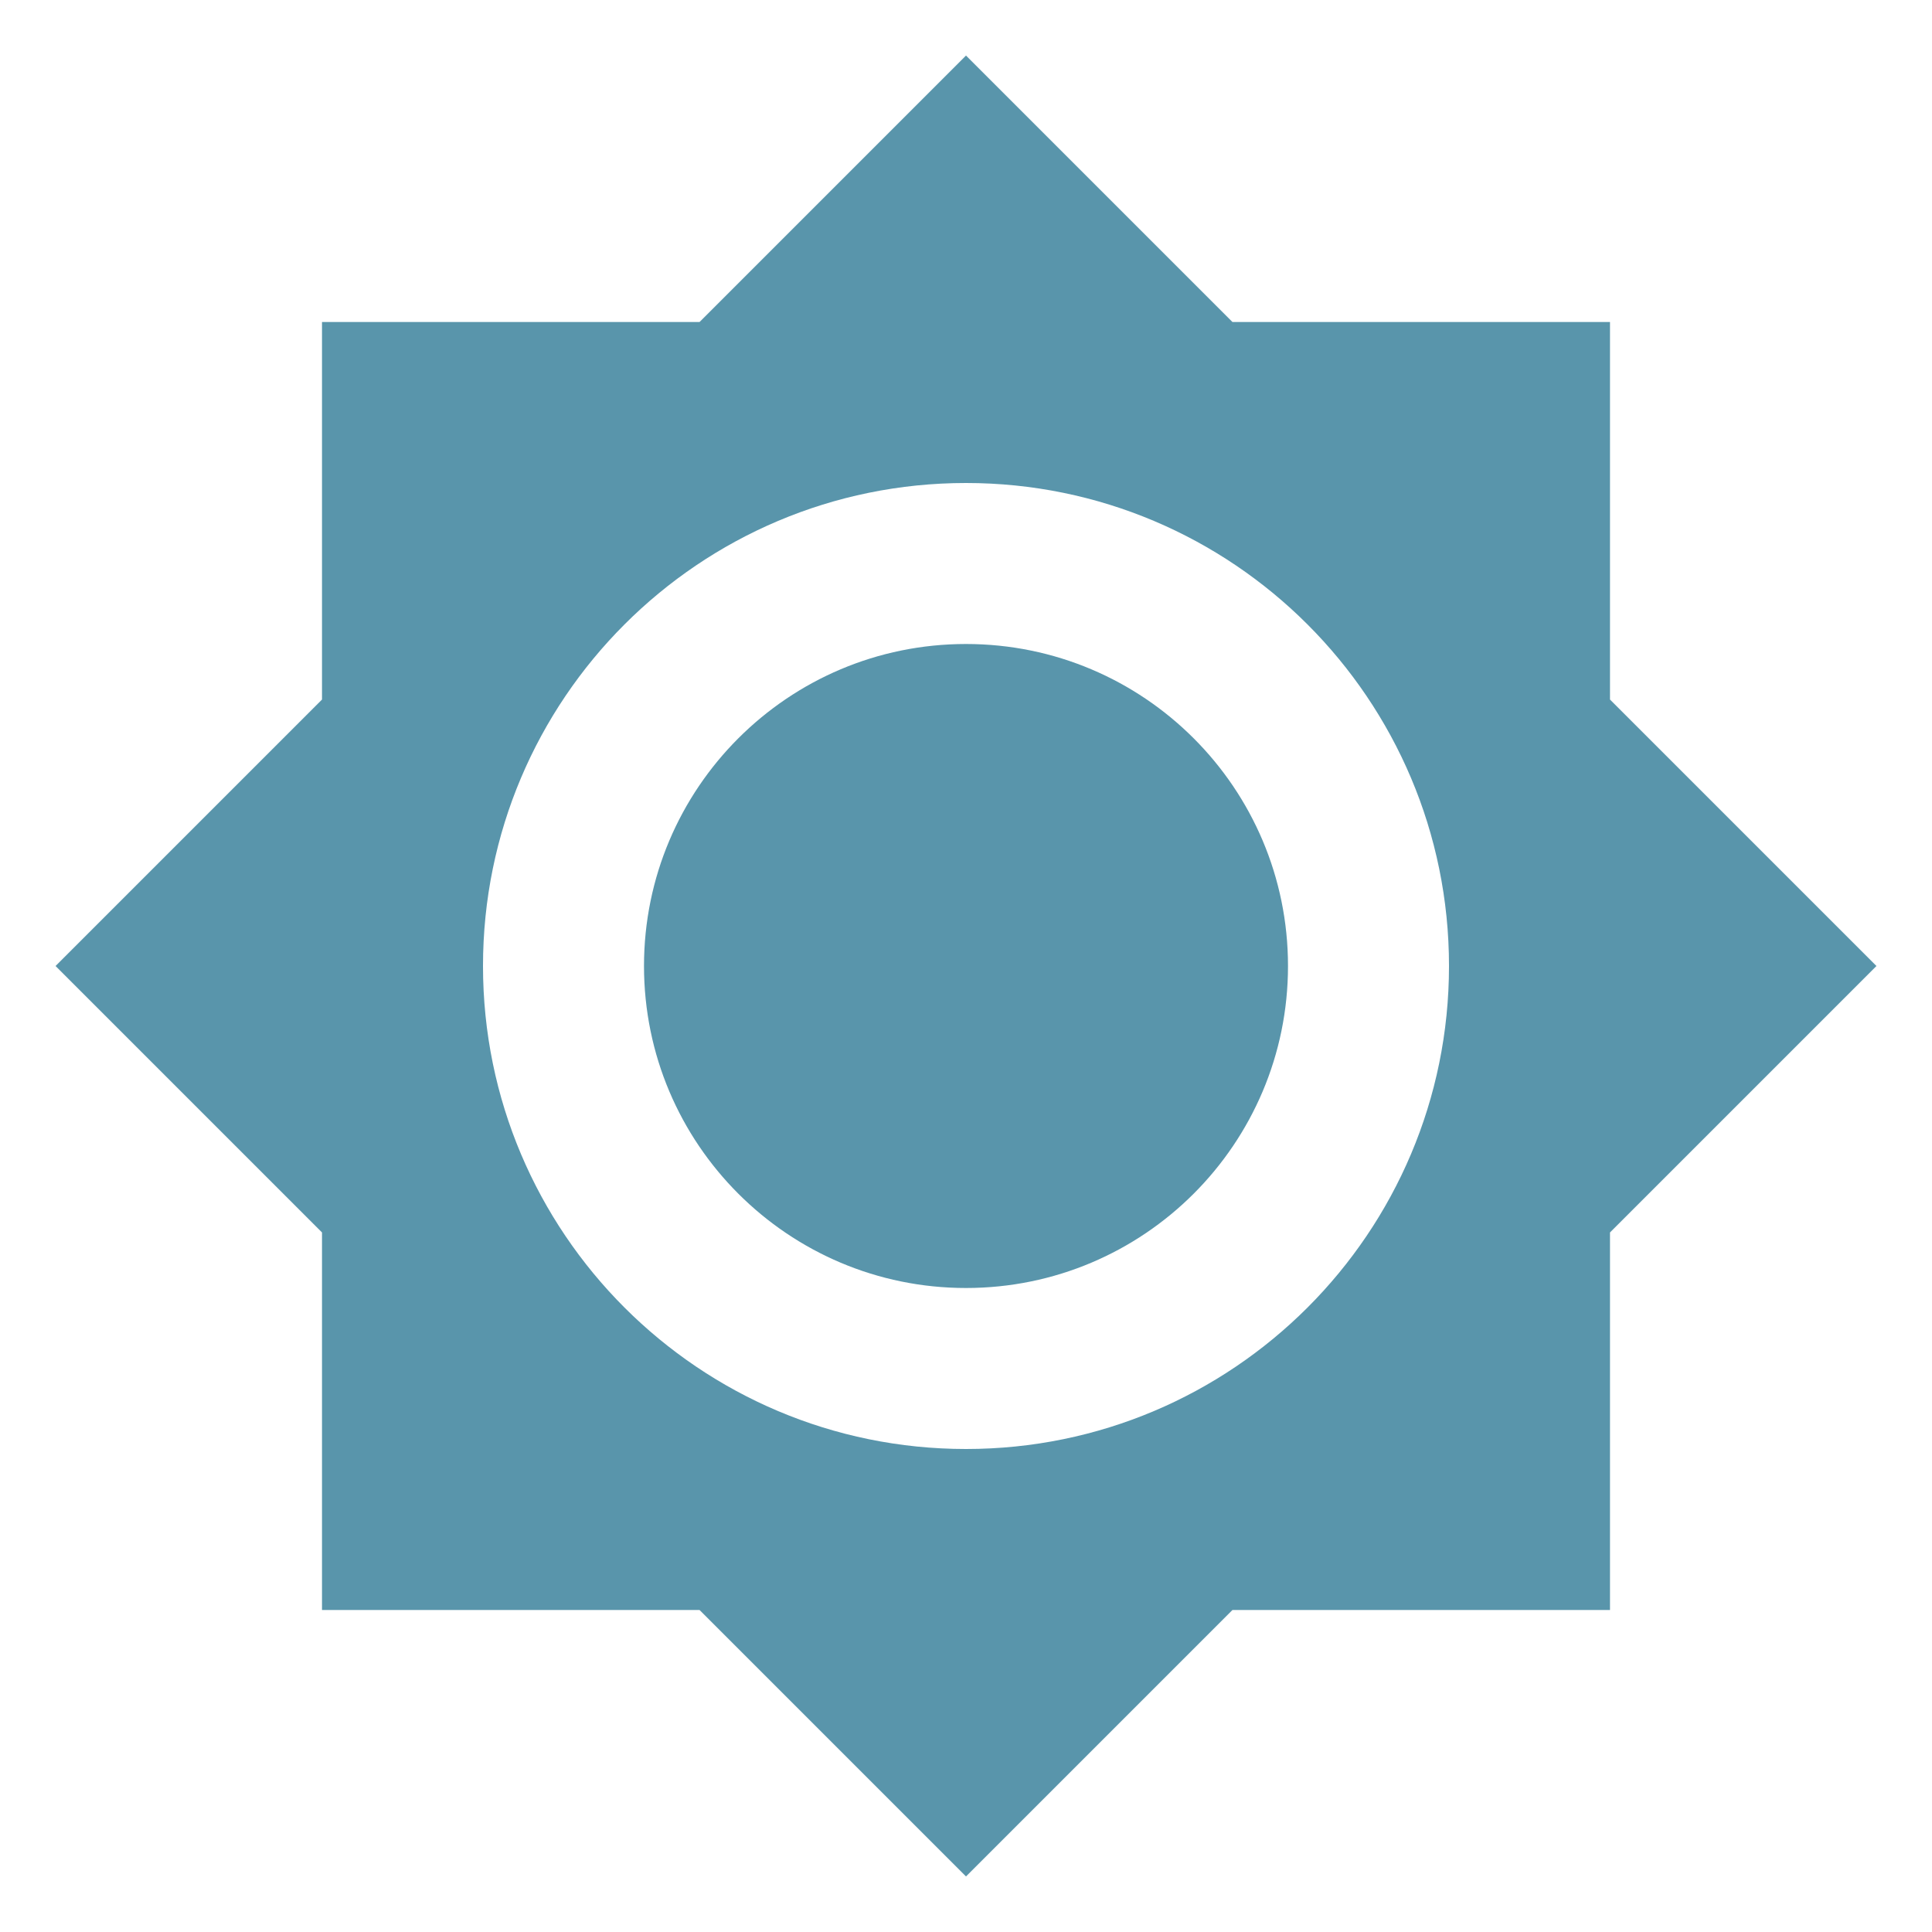
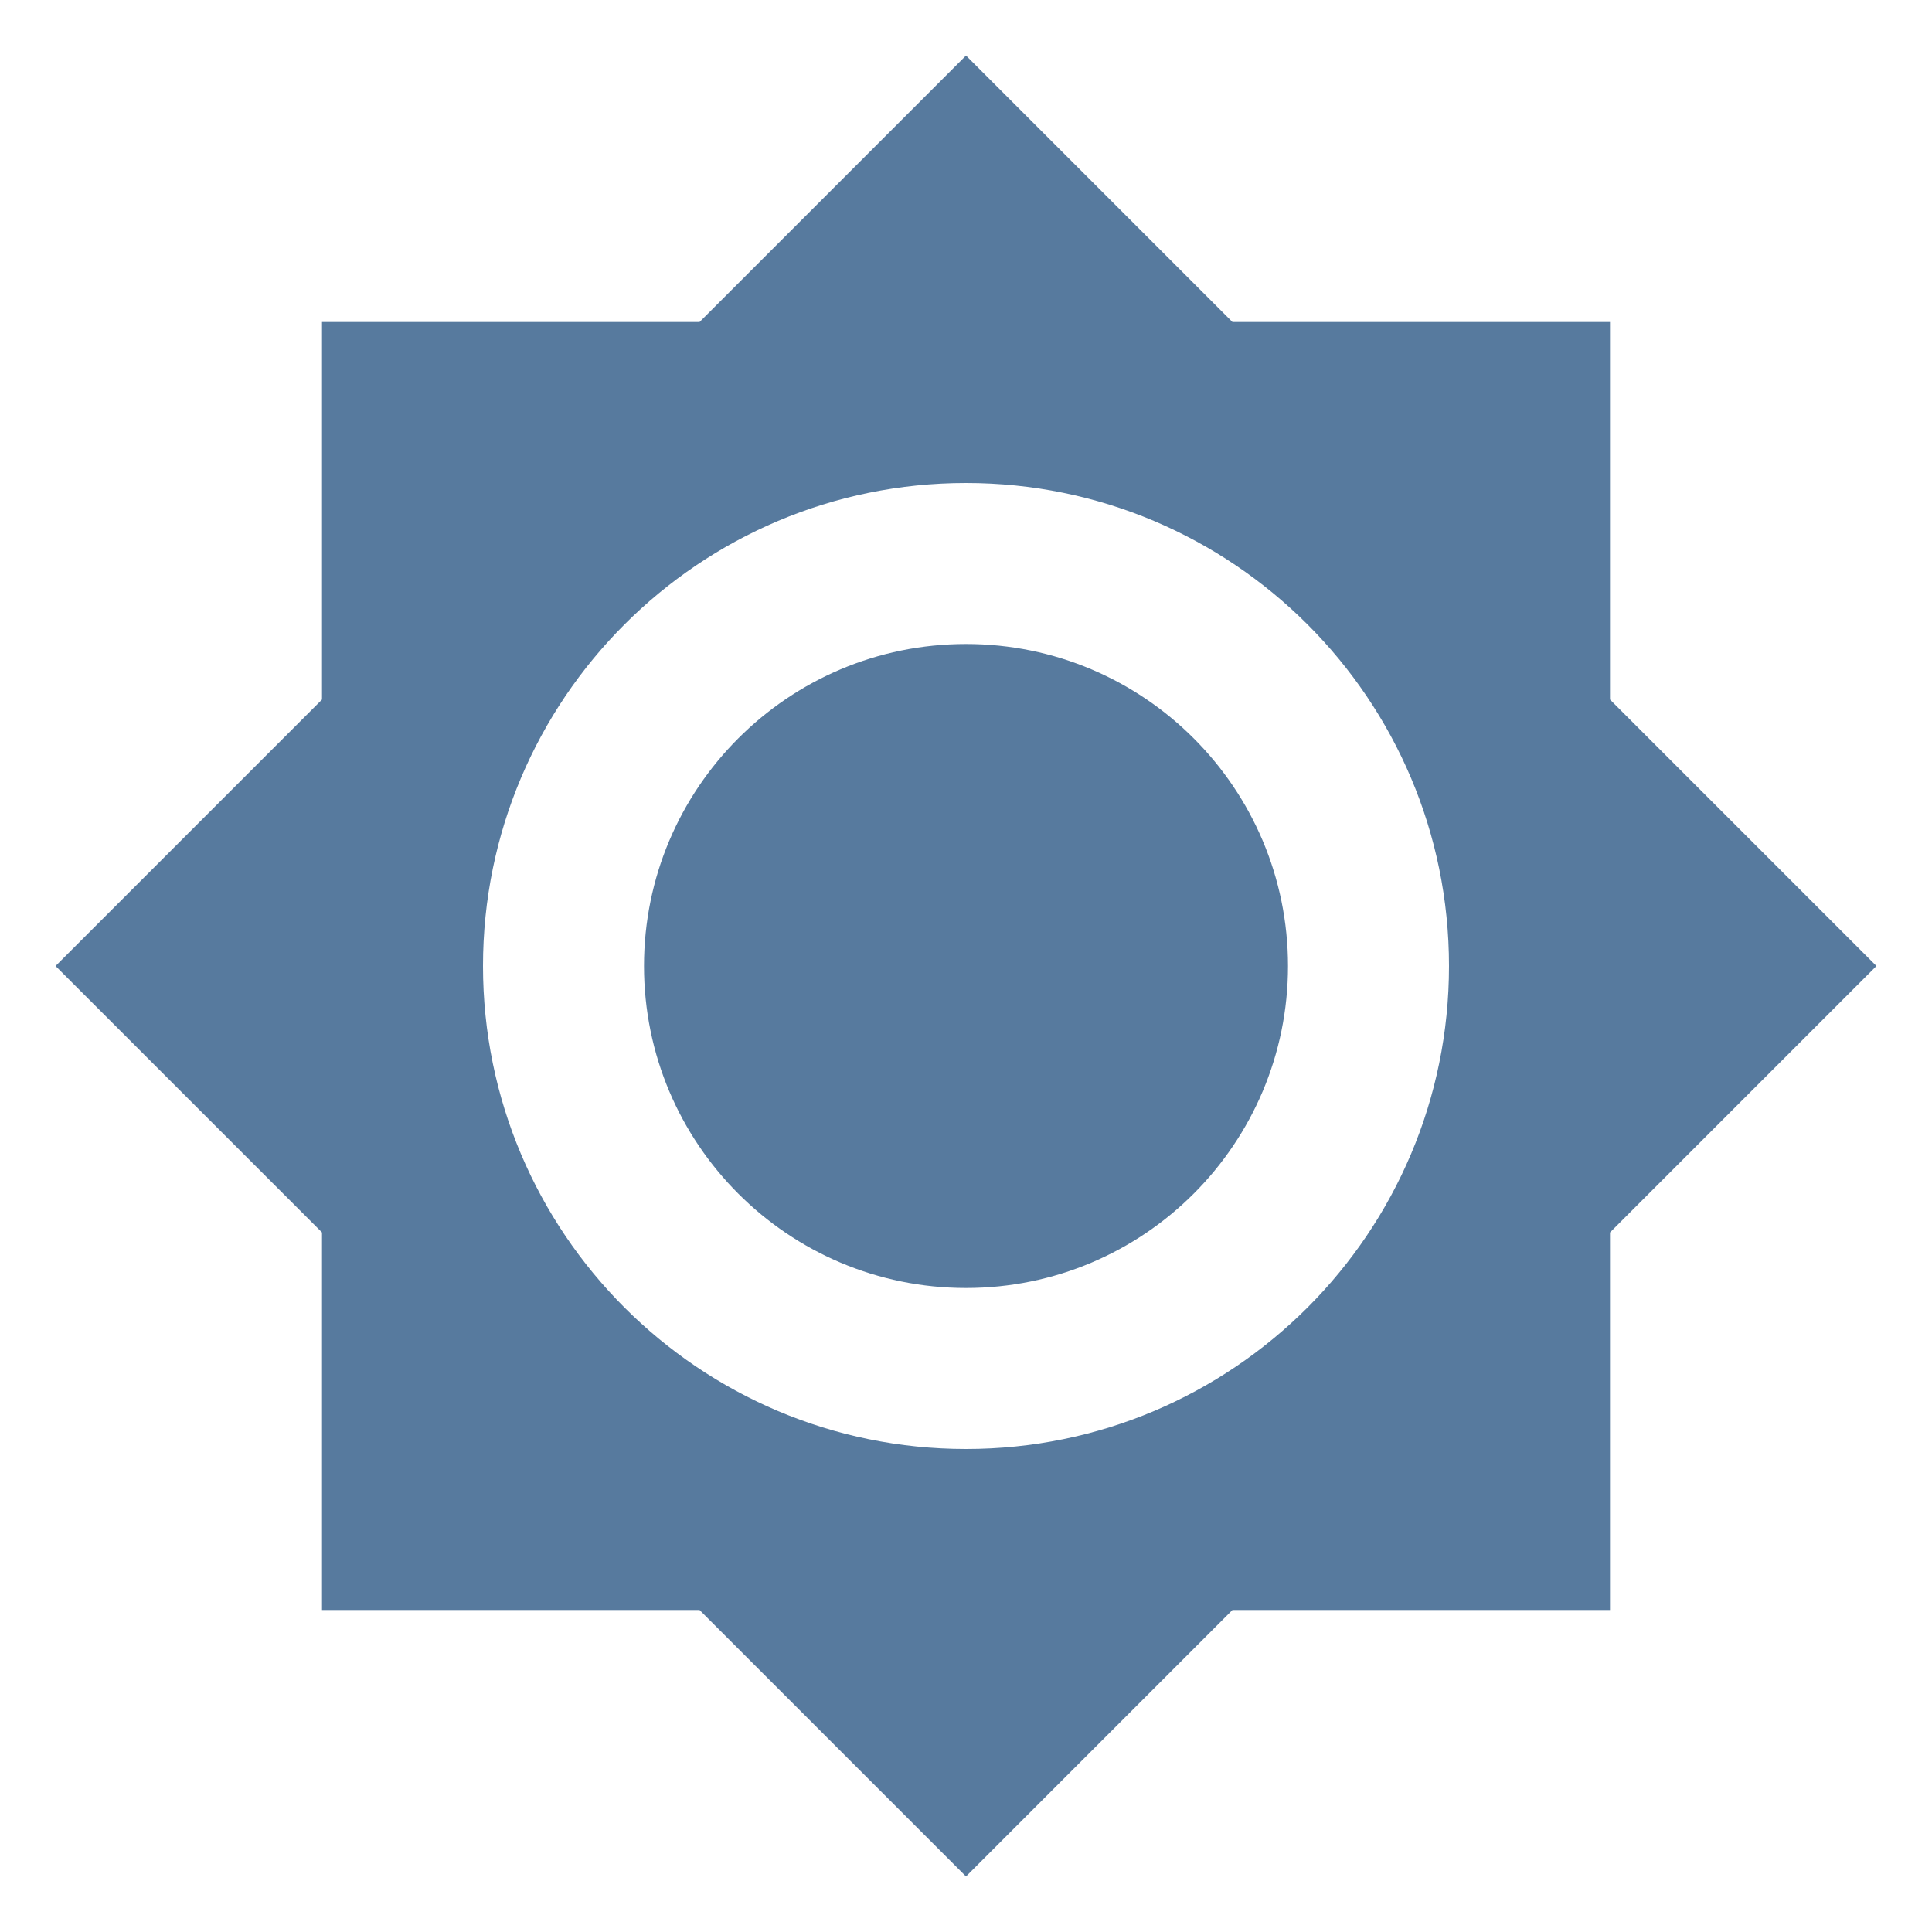
<svg xmlns="http://www.w3.org/2000/svg" viewBox="0 0 24 24">
-   <path d="M12,8A4,4 0 0,0 8,12A4,4 0 0,0 12,16A4,4 0 0,0 16,12A4,4 0 0,0 12,8M12,18A6,6 0 0,1 6,12A6,6 0 0,1 12,6A6,6 0 0,1 18,12A6,6 0 0,1 12,18M20,8.69V4H15.31L12,0.69L8.69,4H4V8.69L0.69,12L4,15.31V20H8.69L12,23.31L15.31,20H20V15.31L23.31,12L20,8.69Z" fill="#5995AB" />
+   <path d="M12,8A4,4 0 0,0 8,12A4,4 0 0,0 12,16A4,4 0 0,0 16,12A4,4 0 0,0 12,8M12,18A6,6 0 0,1 6,12A6,6 0 0,1 12,6A6,6 0 0,1 18,12A6,6 0 0,1 12,18M20,8.69V4H15.31L12,0.69L8.69,4H4V8.69L0.69,12L4,15.31V20H8.69L12,23.31L15.31,20H20V15.31L23.31,12L20,8.69Z" fill="#577A9E" />
</svg>
